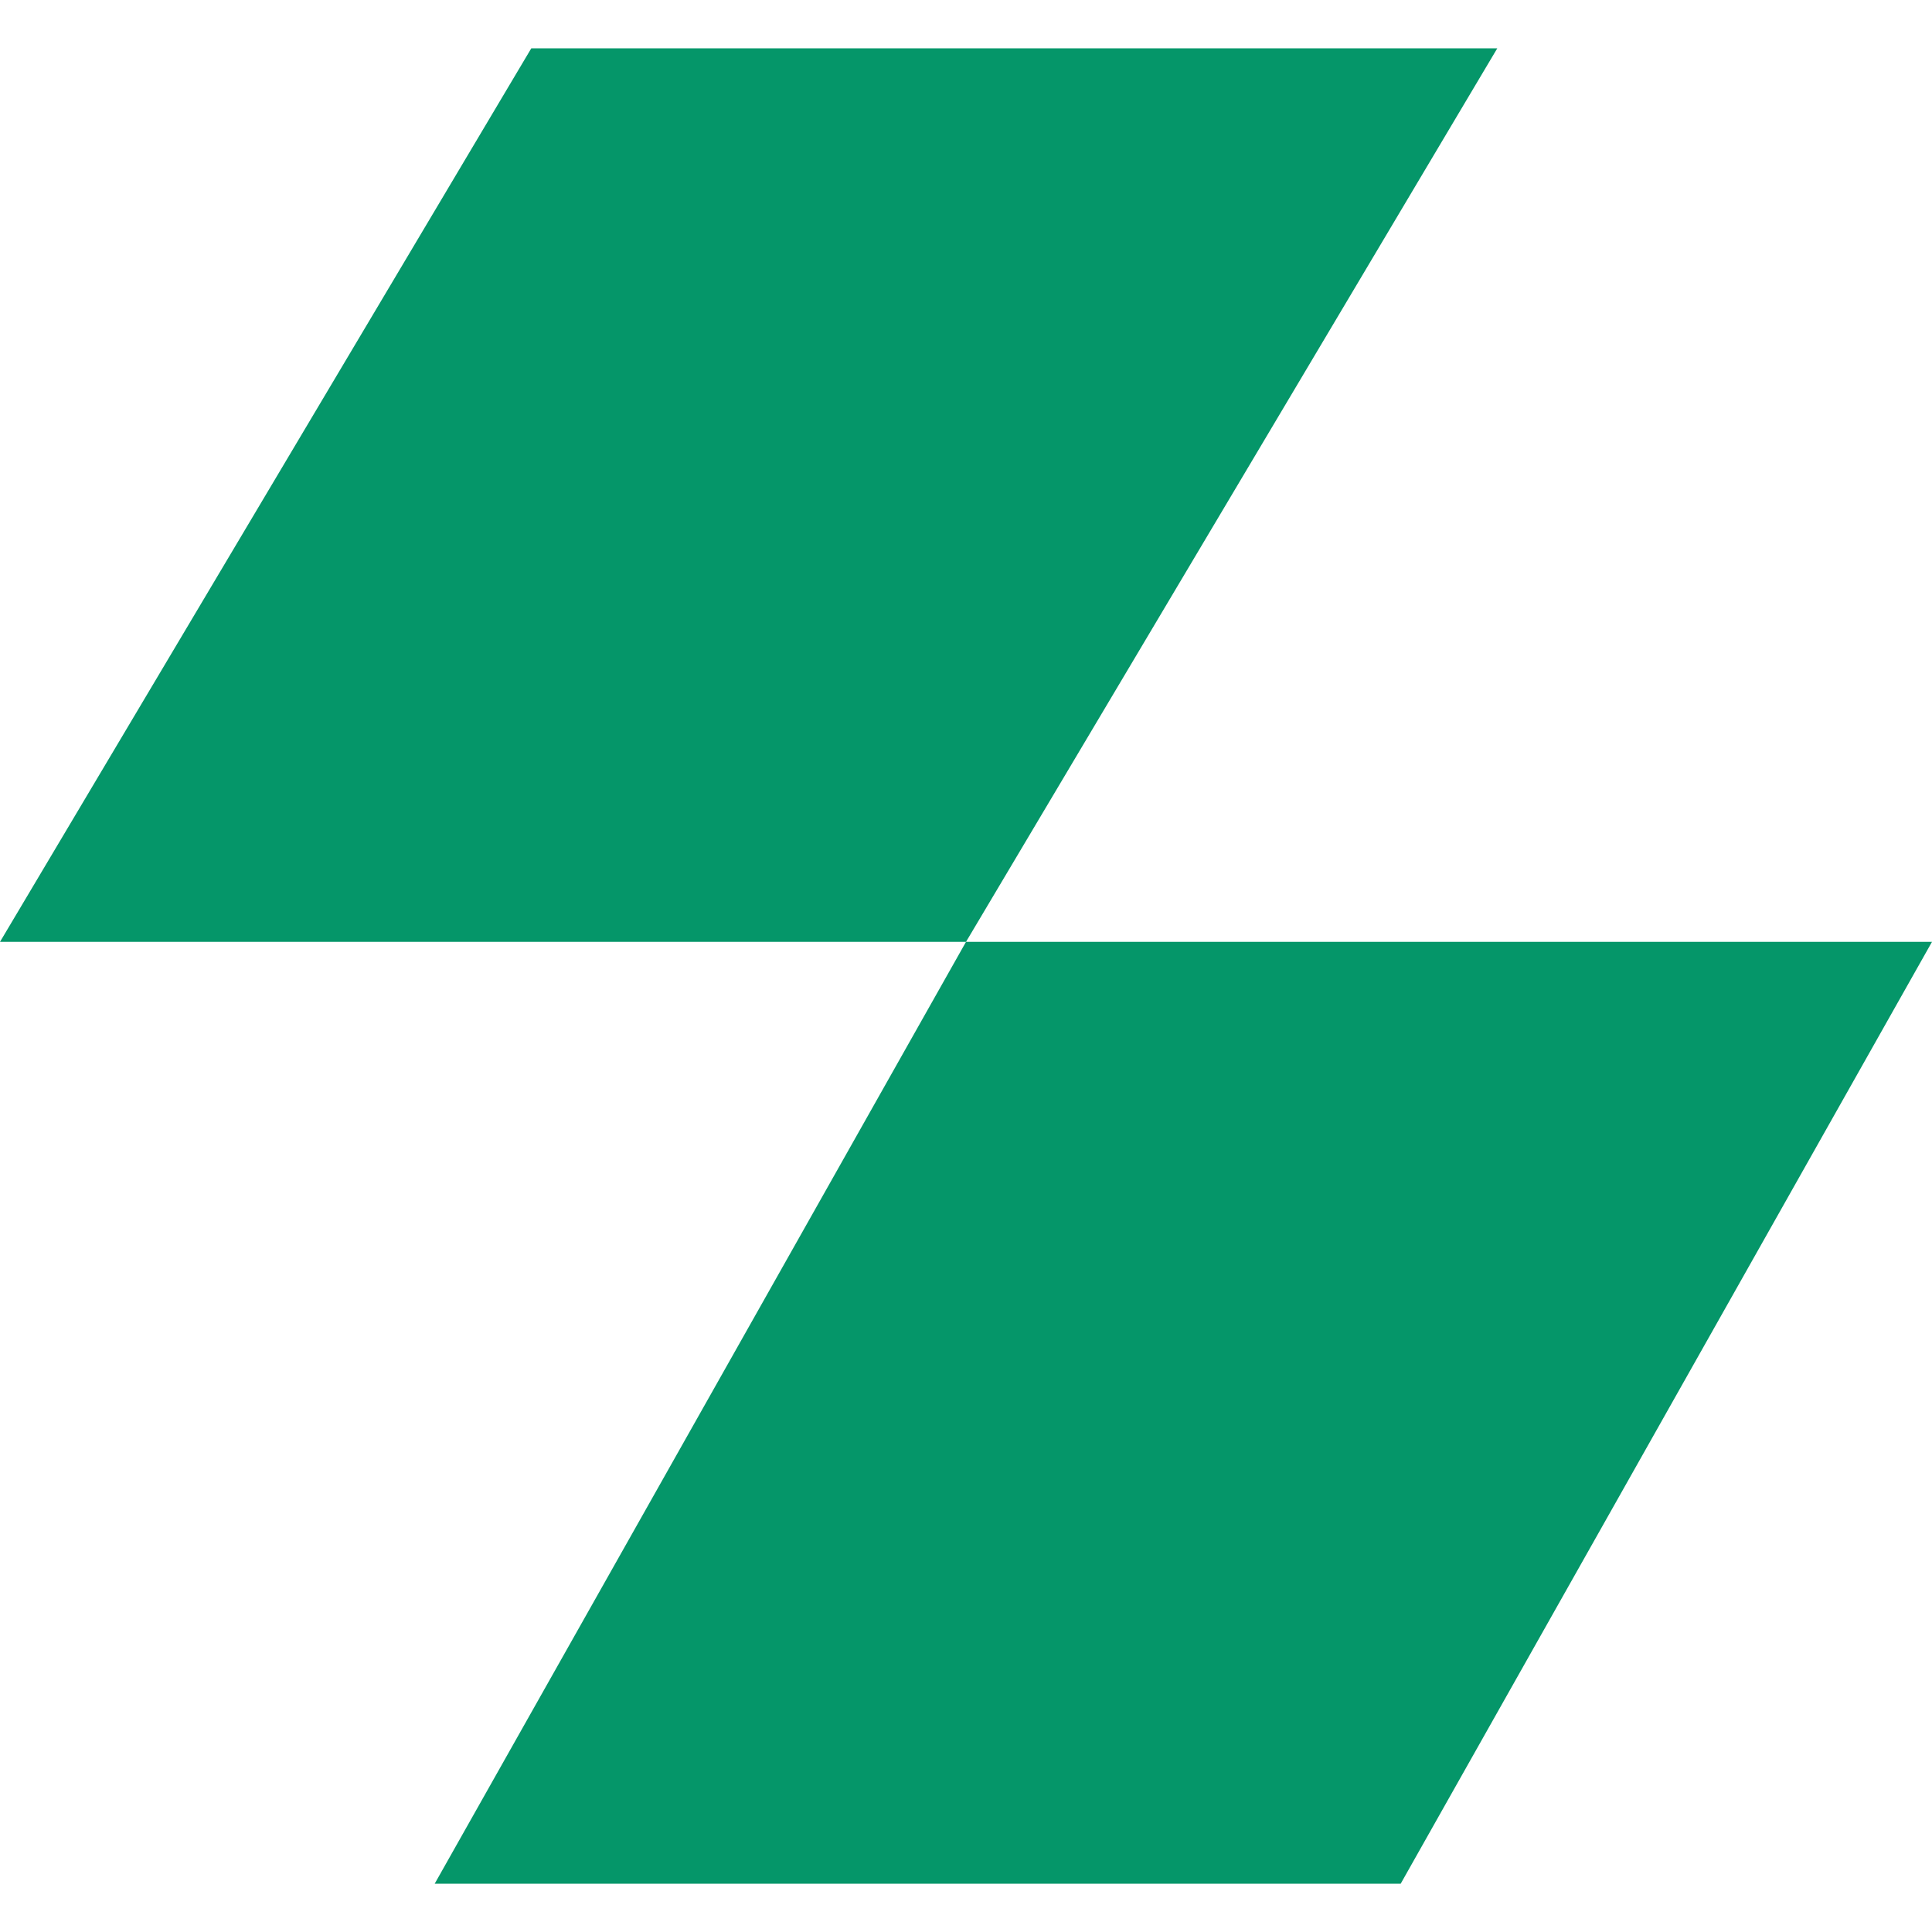
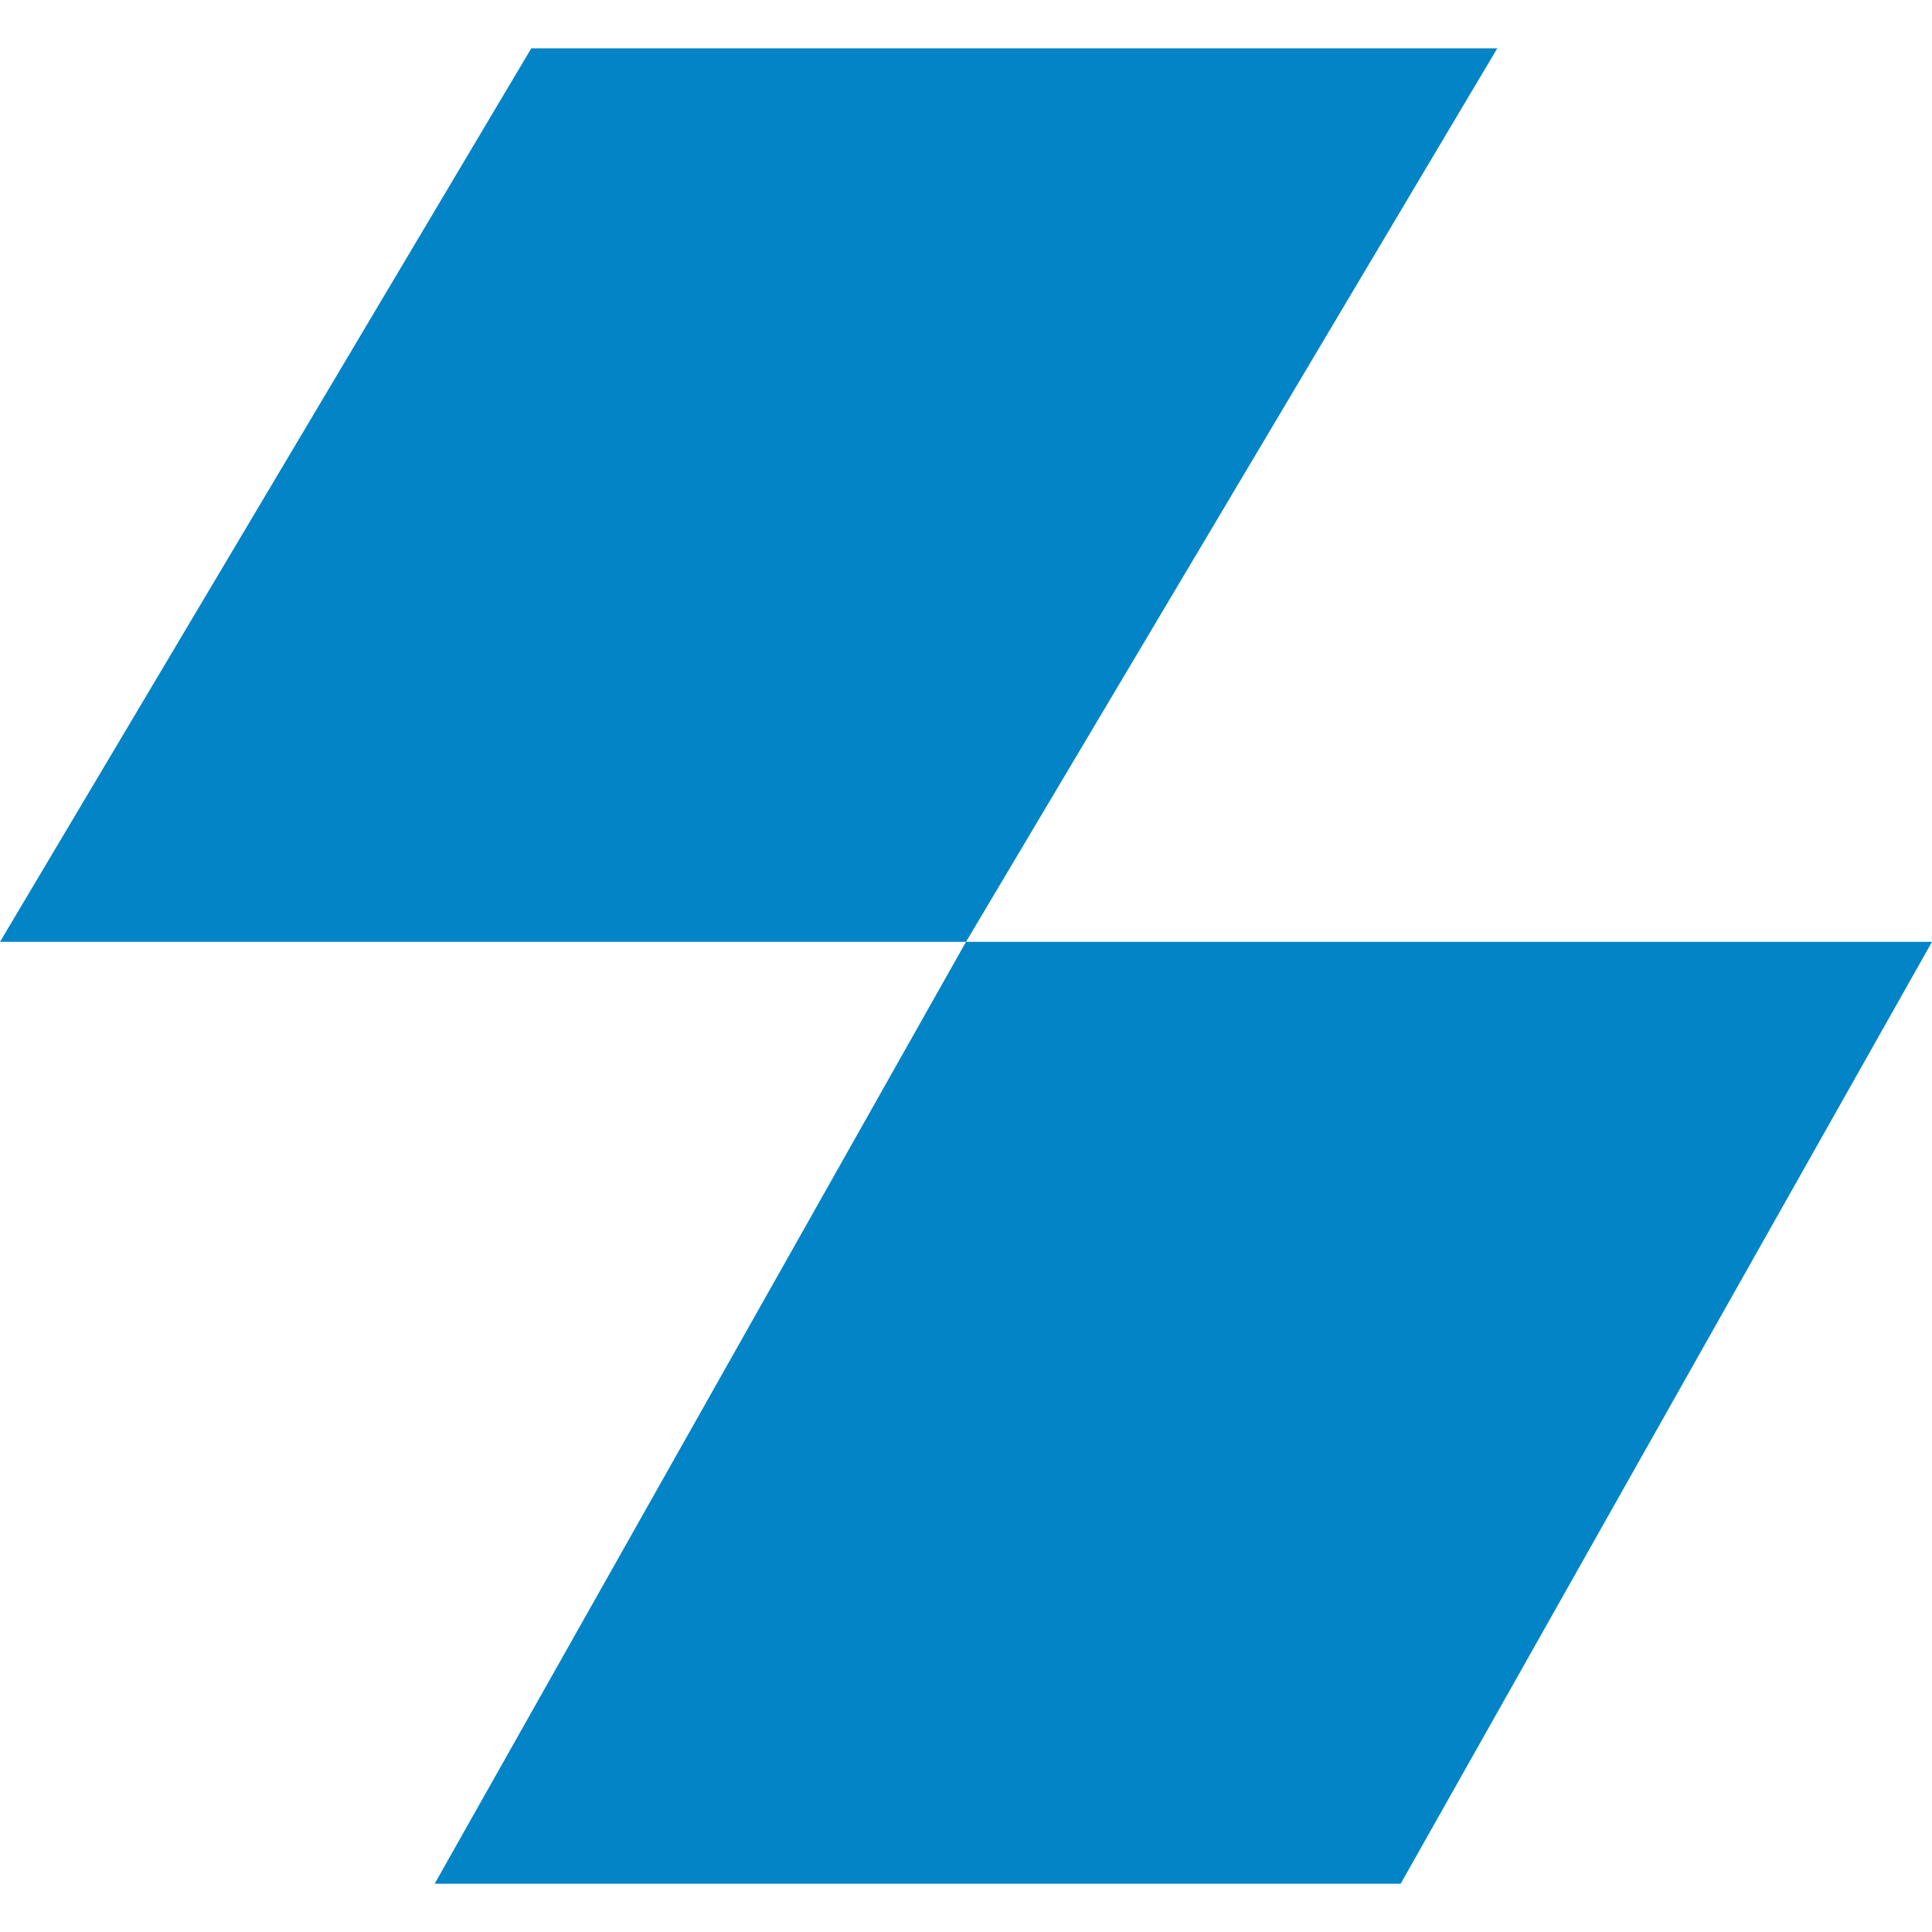
<svg xmlns="http://www.w3.org/2000/svg" width="20" height="20" viewBox="0 0 20 20" fill="none">
-   <path fill-rule="evenodd" clip-rule="evenodd" d="M0 9.75L5.5 0.5H15.5L10 9.75H0ZM10 9.75L4.5 19.5H14.5L20 9.75L10 9.75Z" fill="#059669" />
+   <path fill-rule="evenodd" clip-rule="evenodd" d="M0 9.75L5.5 0.5H15.5L10 9.75H0ZM10 9.75L4.5 19.5H14.5L20 9.75L10 9.75Z" fill="#0284C7" />
</svg>
